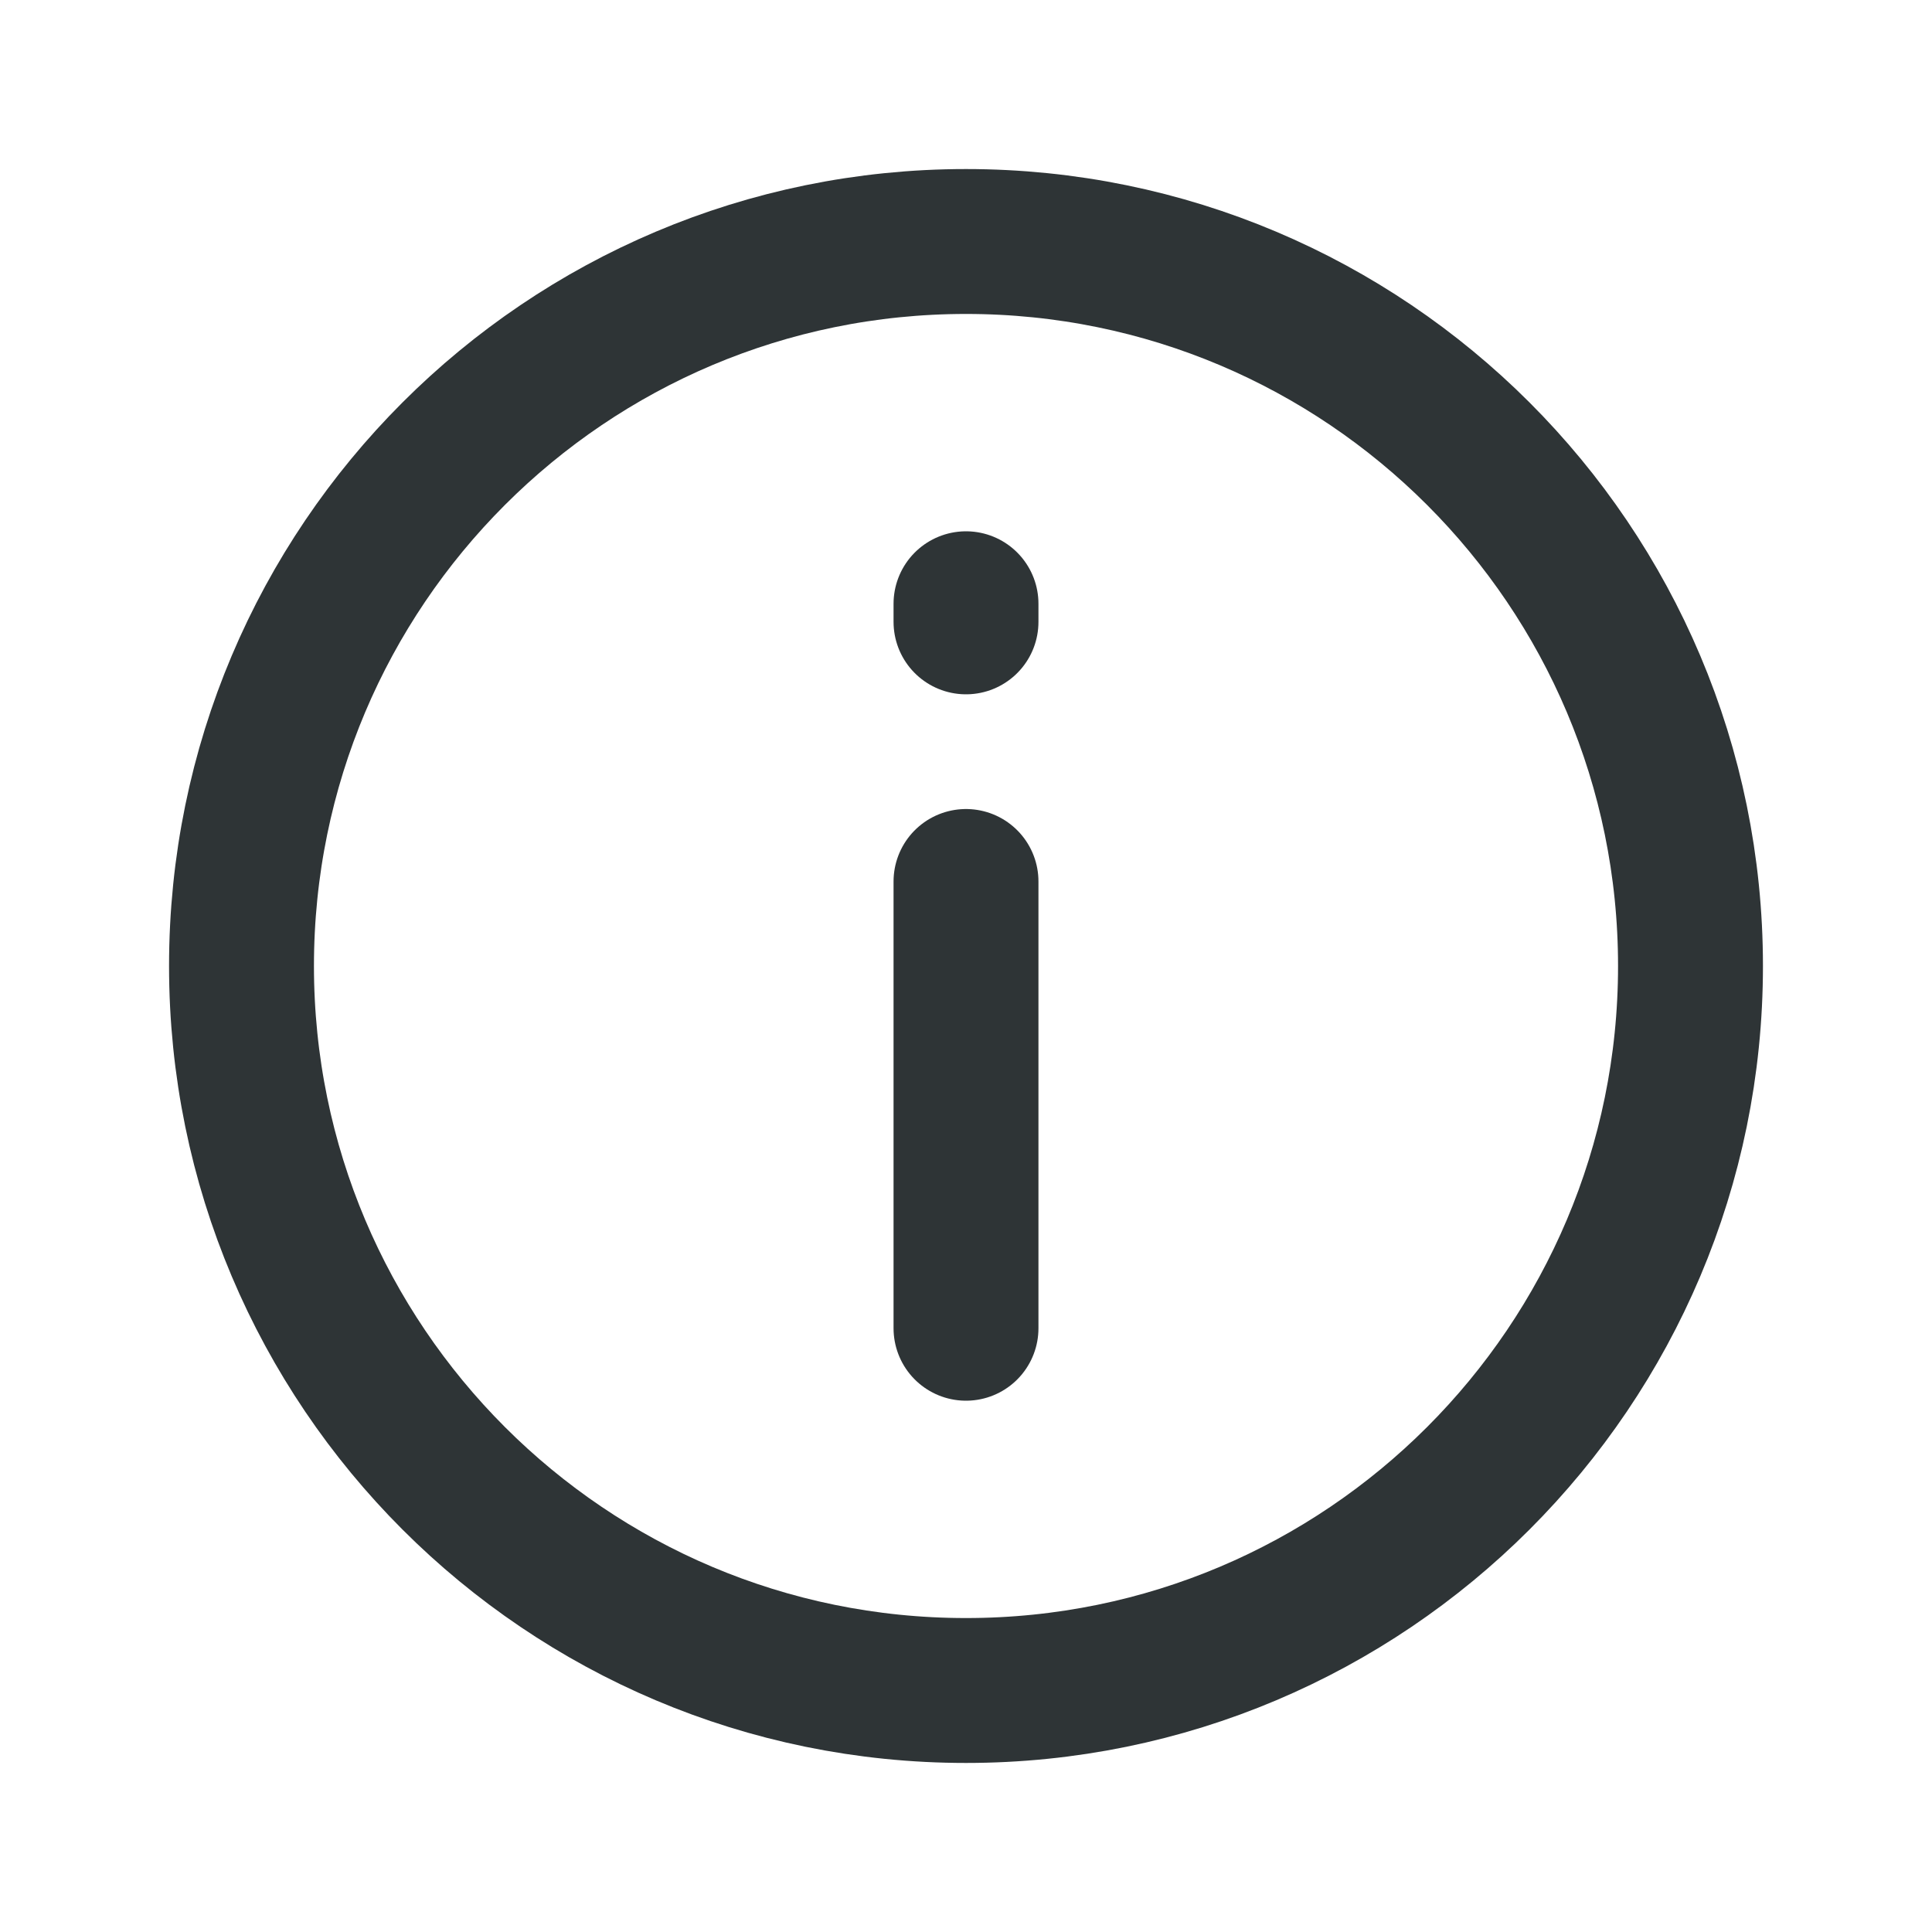
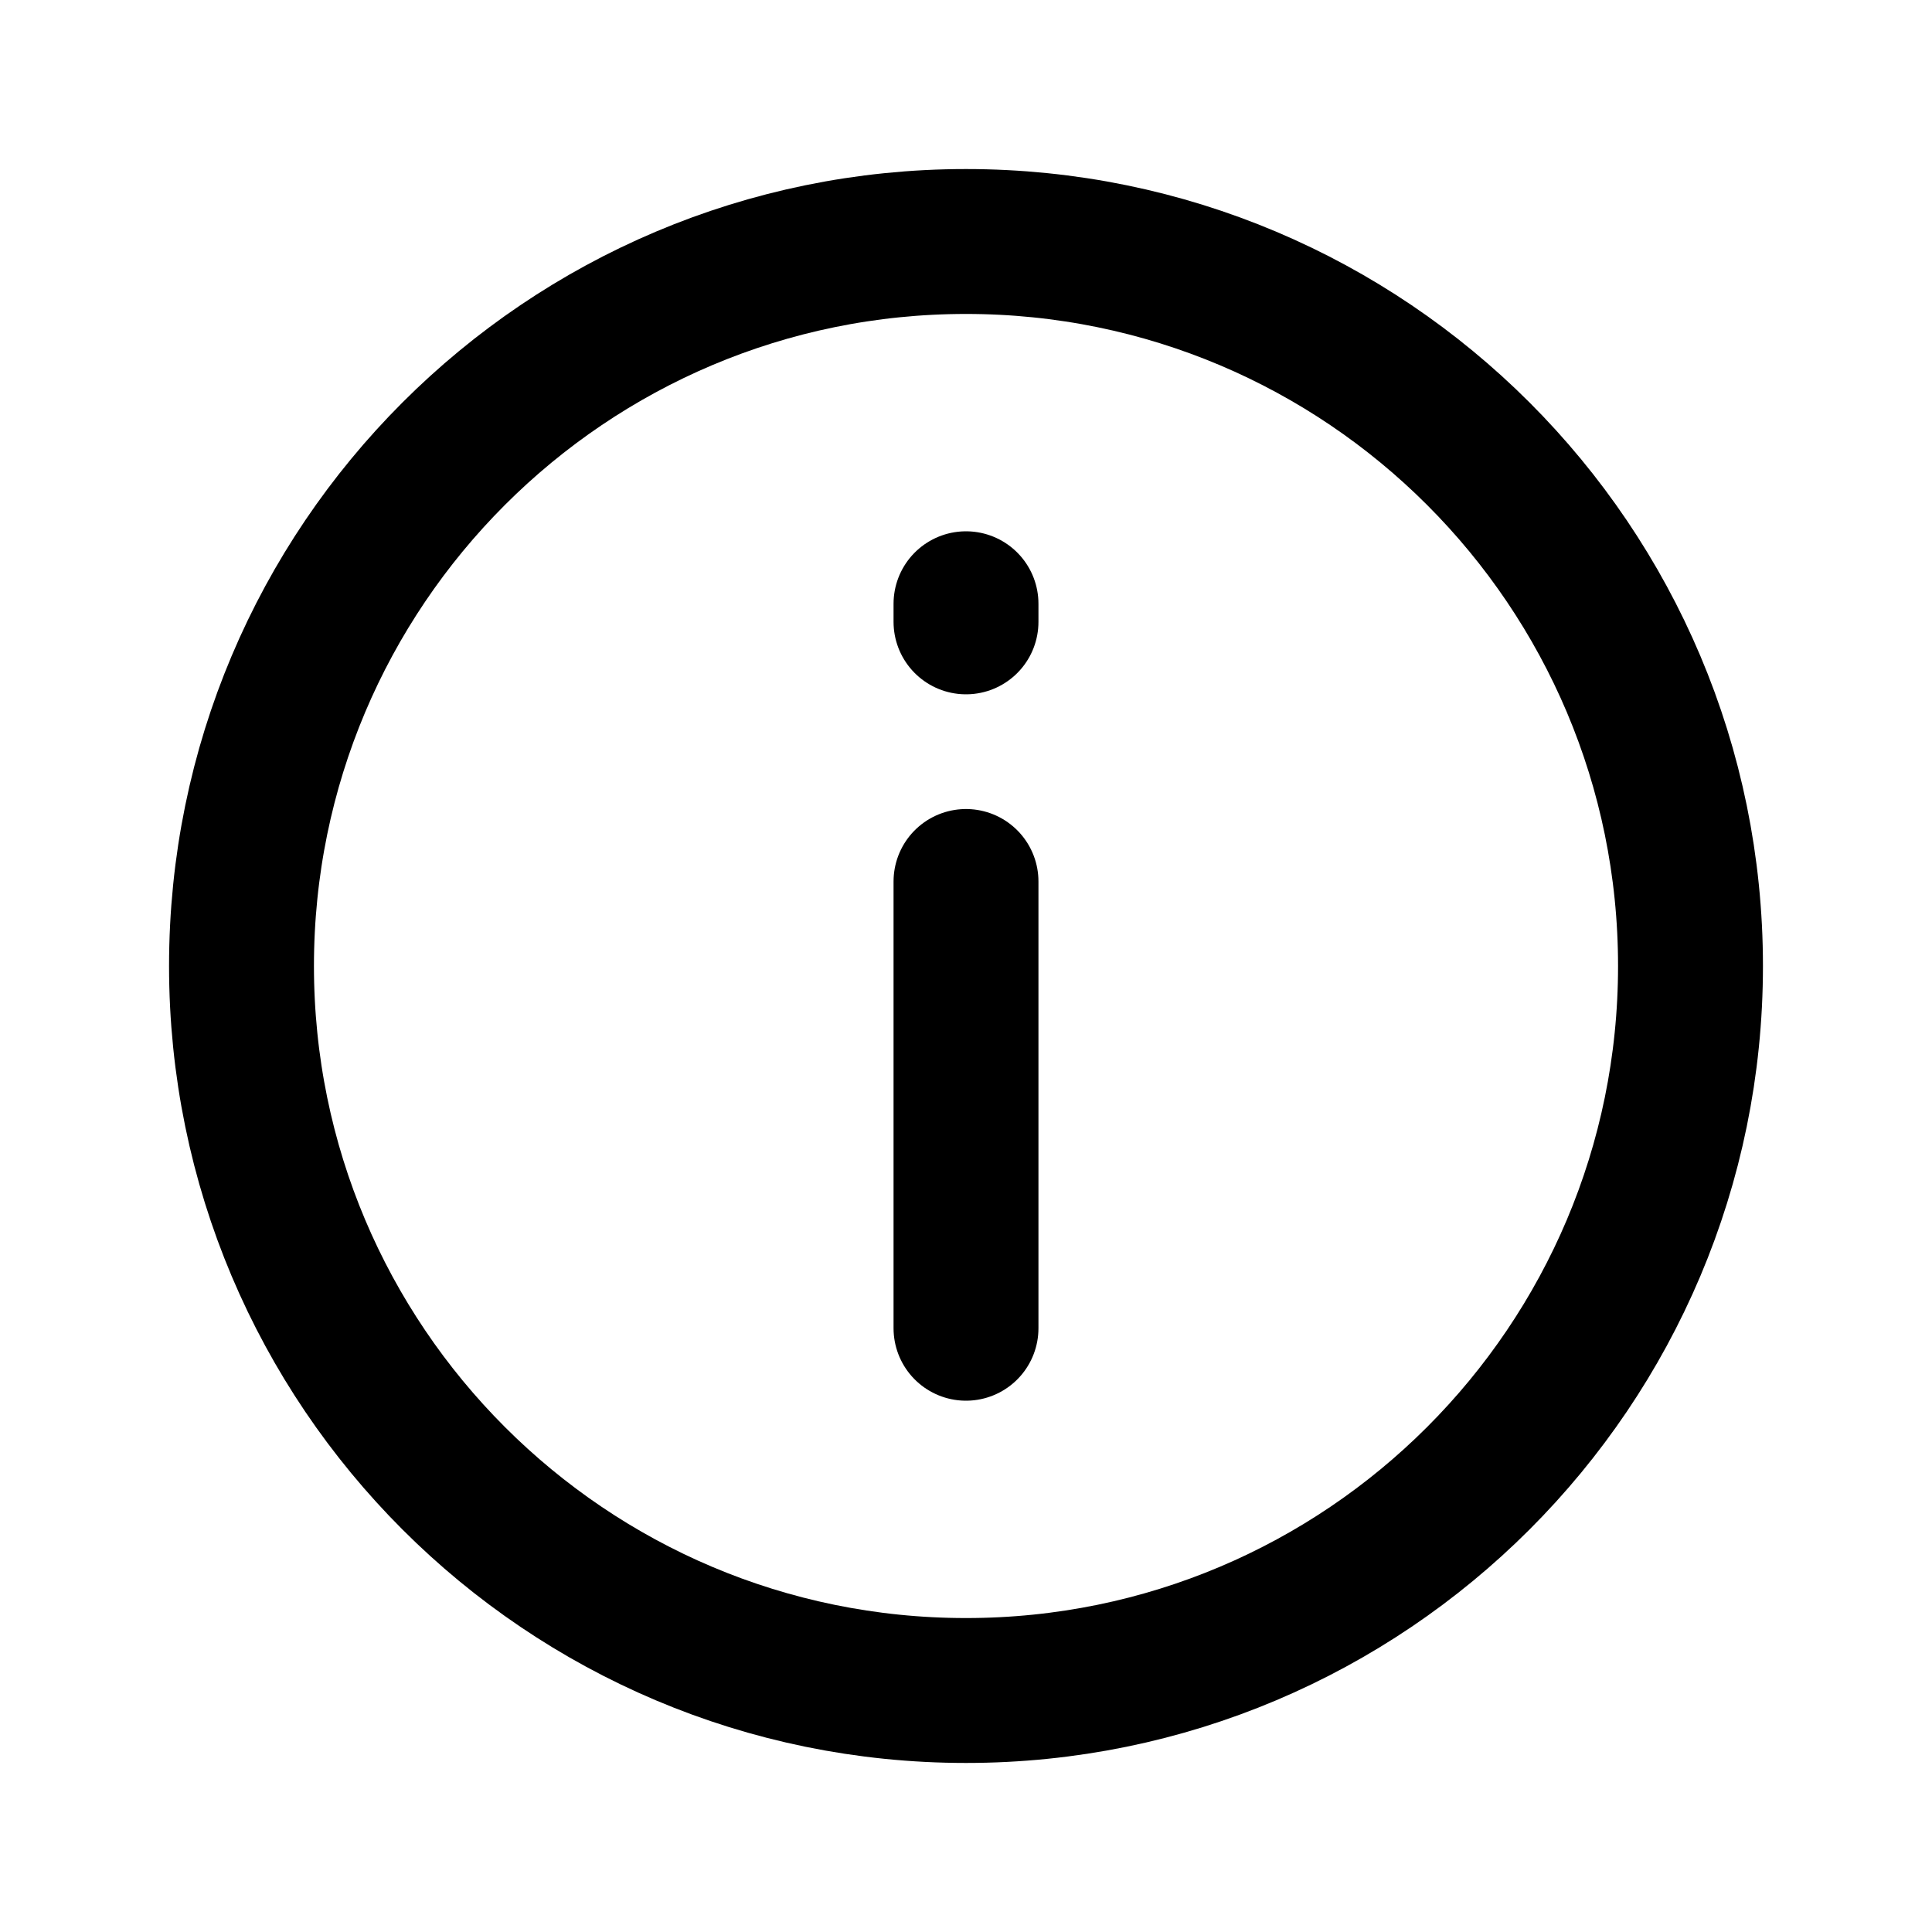
<svg xmlns="http://www.w3.org/2000/svg" width="16" height="16" viewBox="0 0 16 16">
-   <g fill="none" stroke="#2e3436" stroke-width="1.2" stroke-linecap="round" stroke-linejoin="round">
-     <circle cx="8" cy="8" r="6" />
-     <path d="M8 7.3V11M8 5v.15" />
+   <g fill="none" stroke="#000" stroke-width="1.2" stroke-linecap="round" stroke-linejoin="round">
+     <circle style="fill:none!important" cx="8" cy="8" r="6" />
+     <path style="fill:none!important" d="M8 7.3V11M8 5v.15" />
  </g>
</svg>
